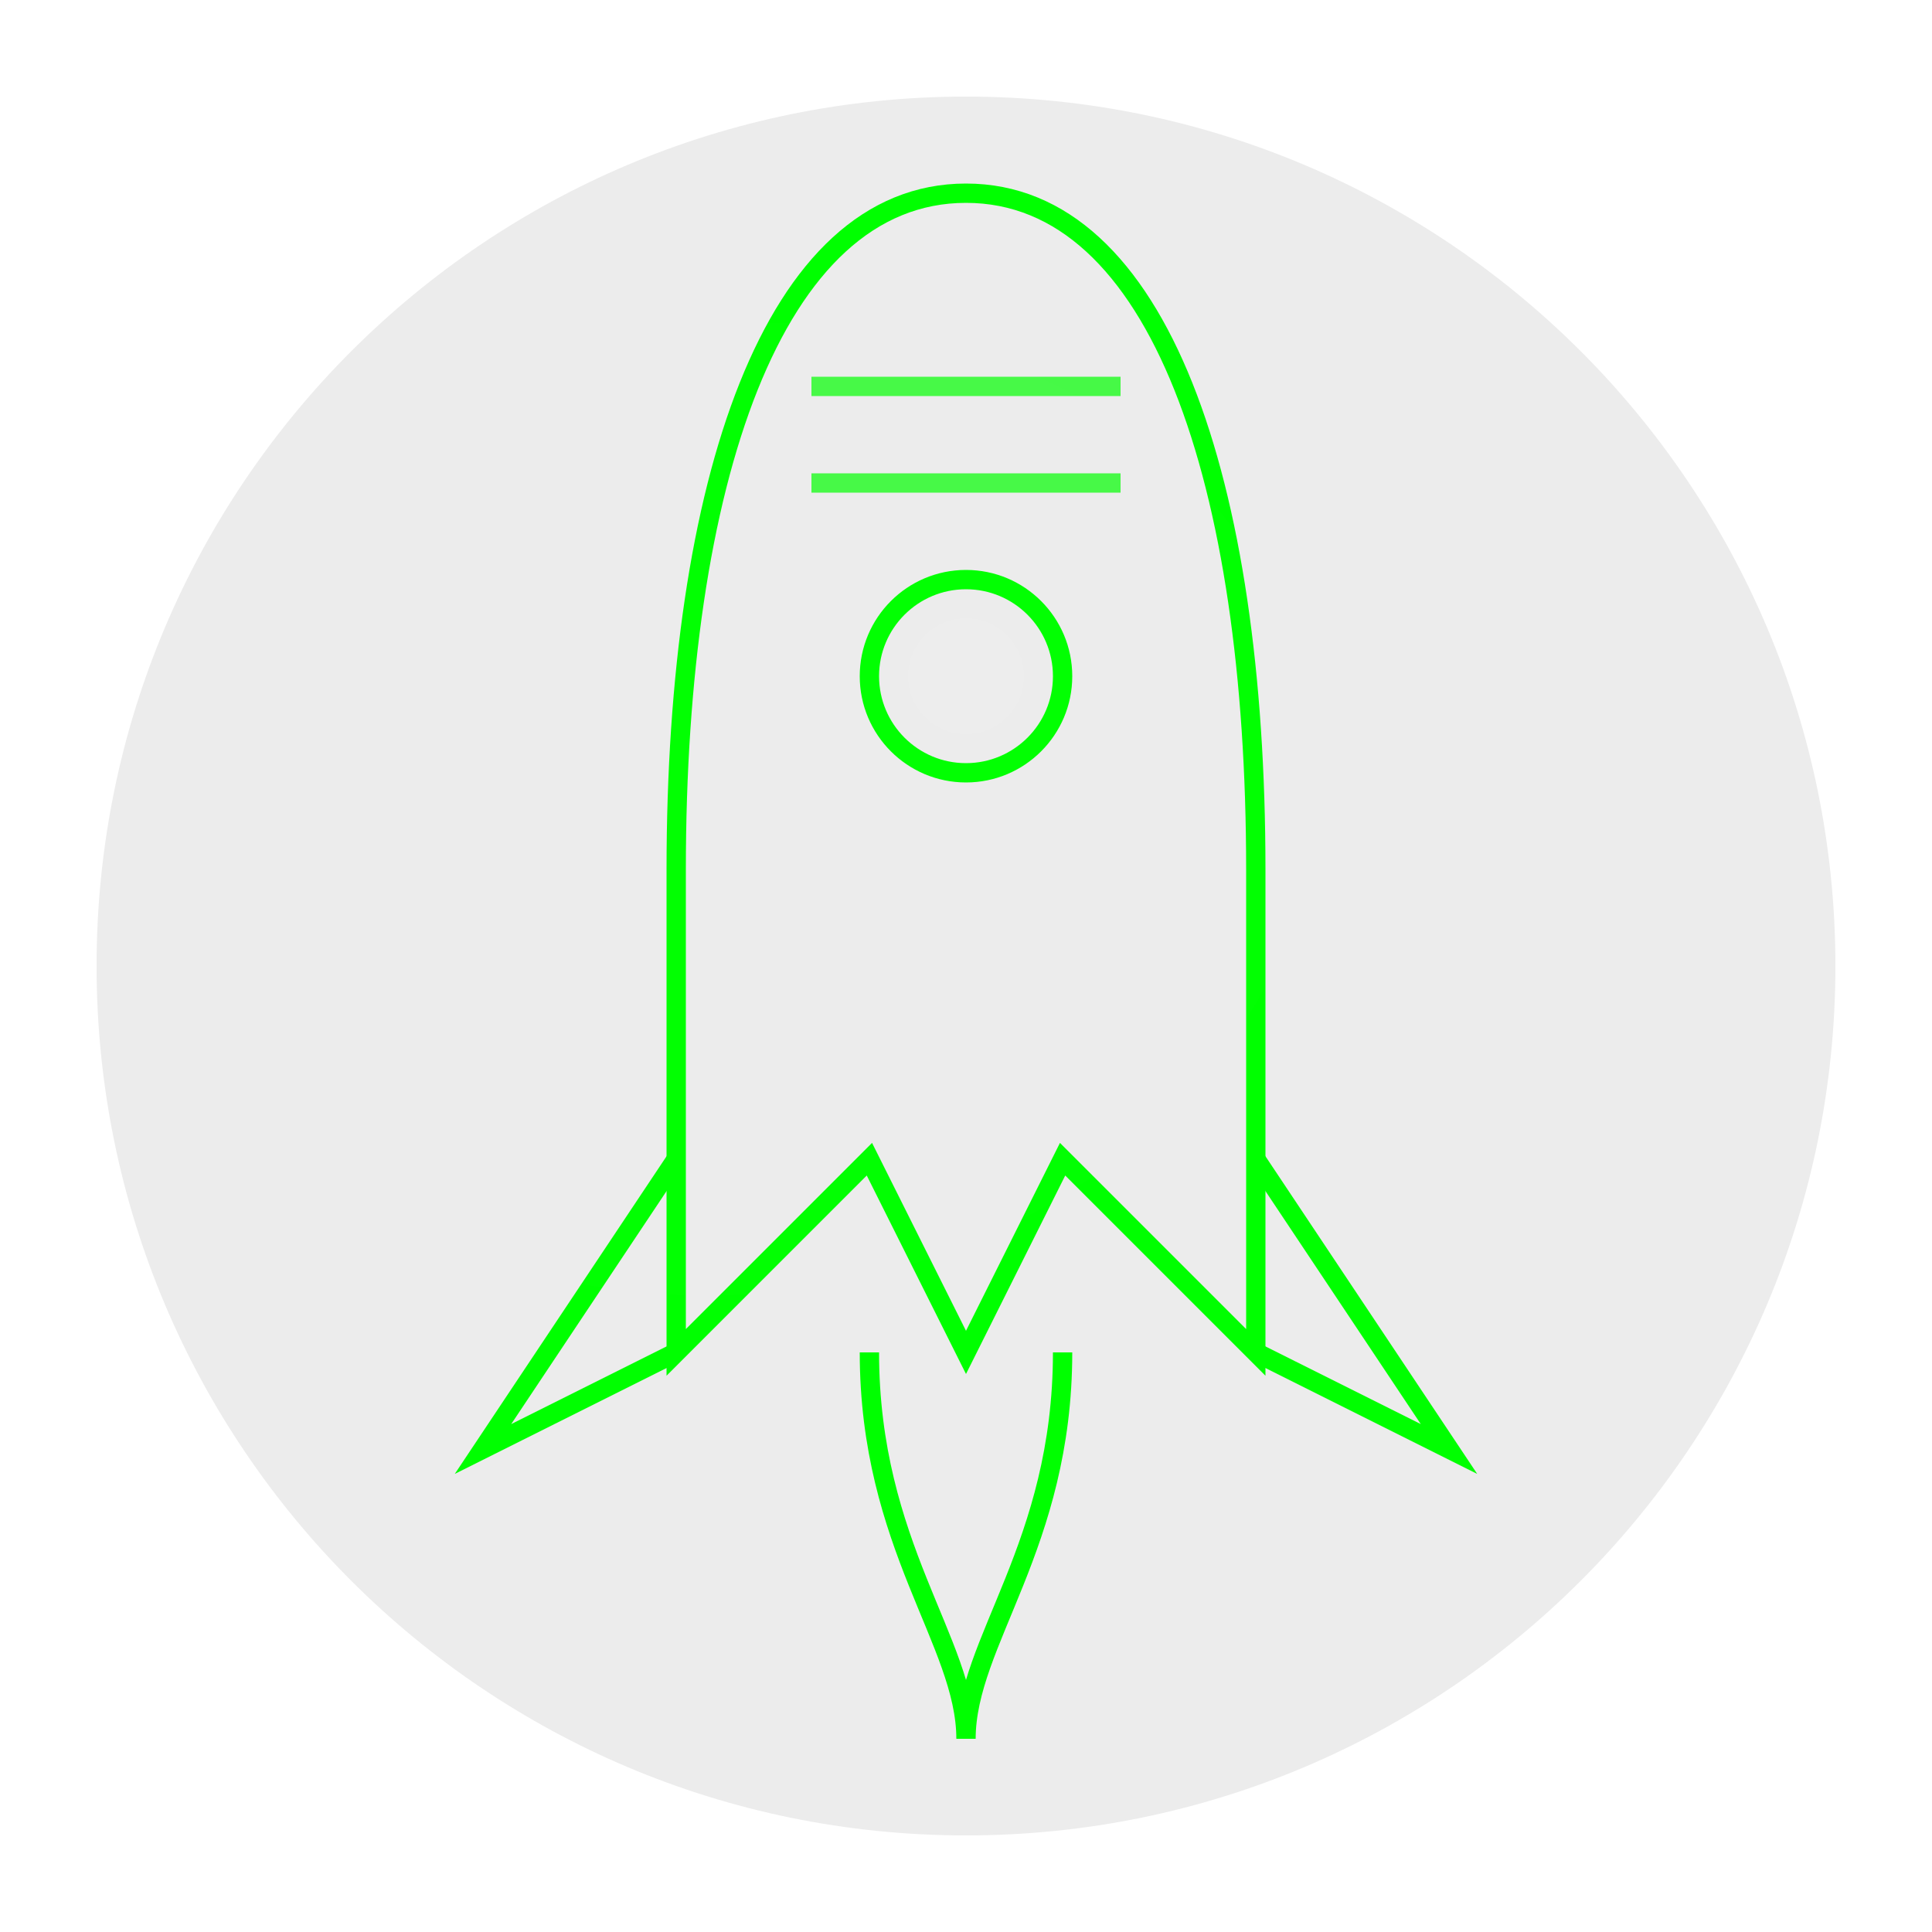
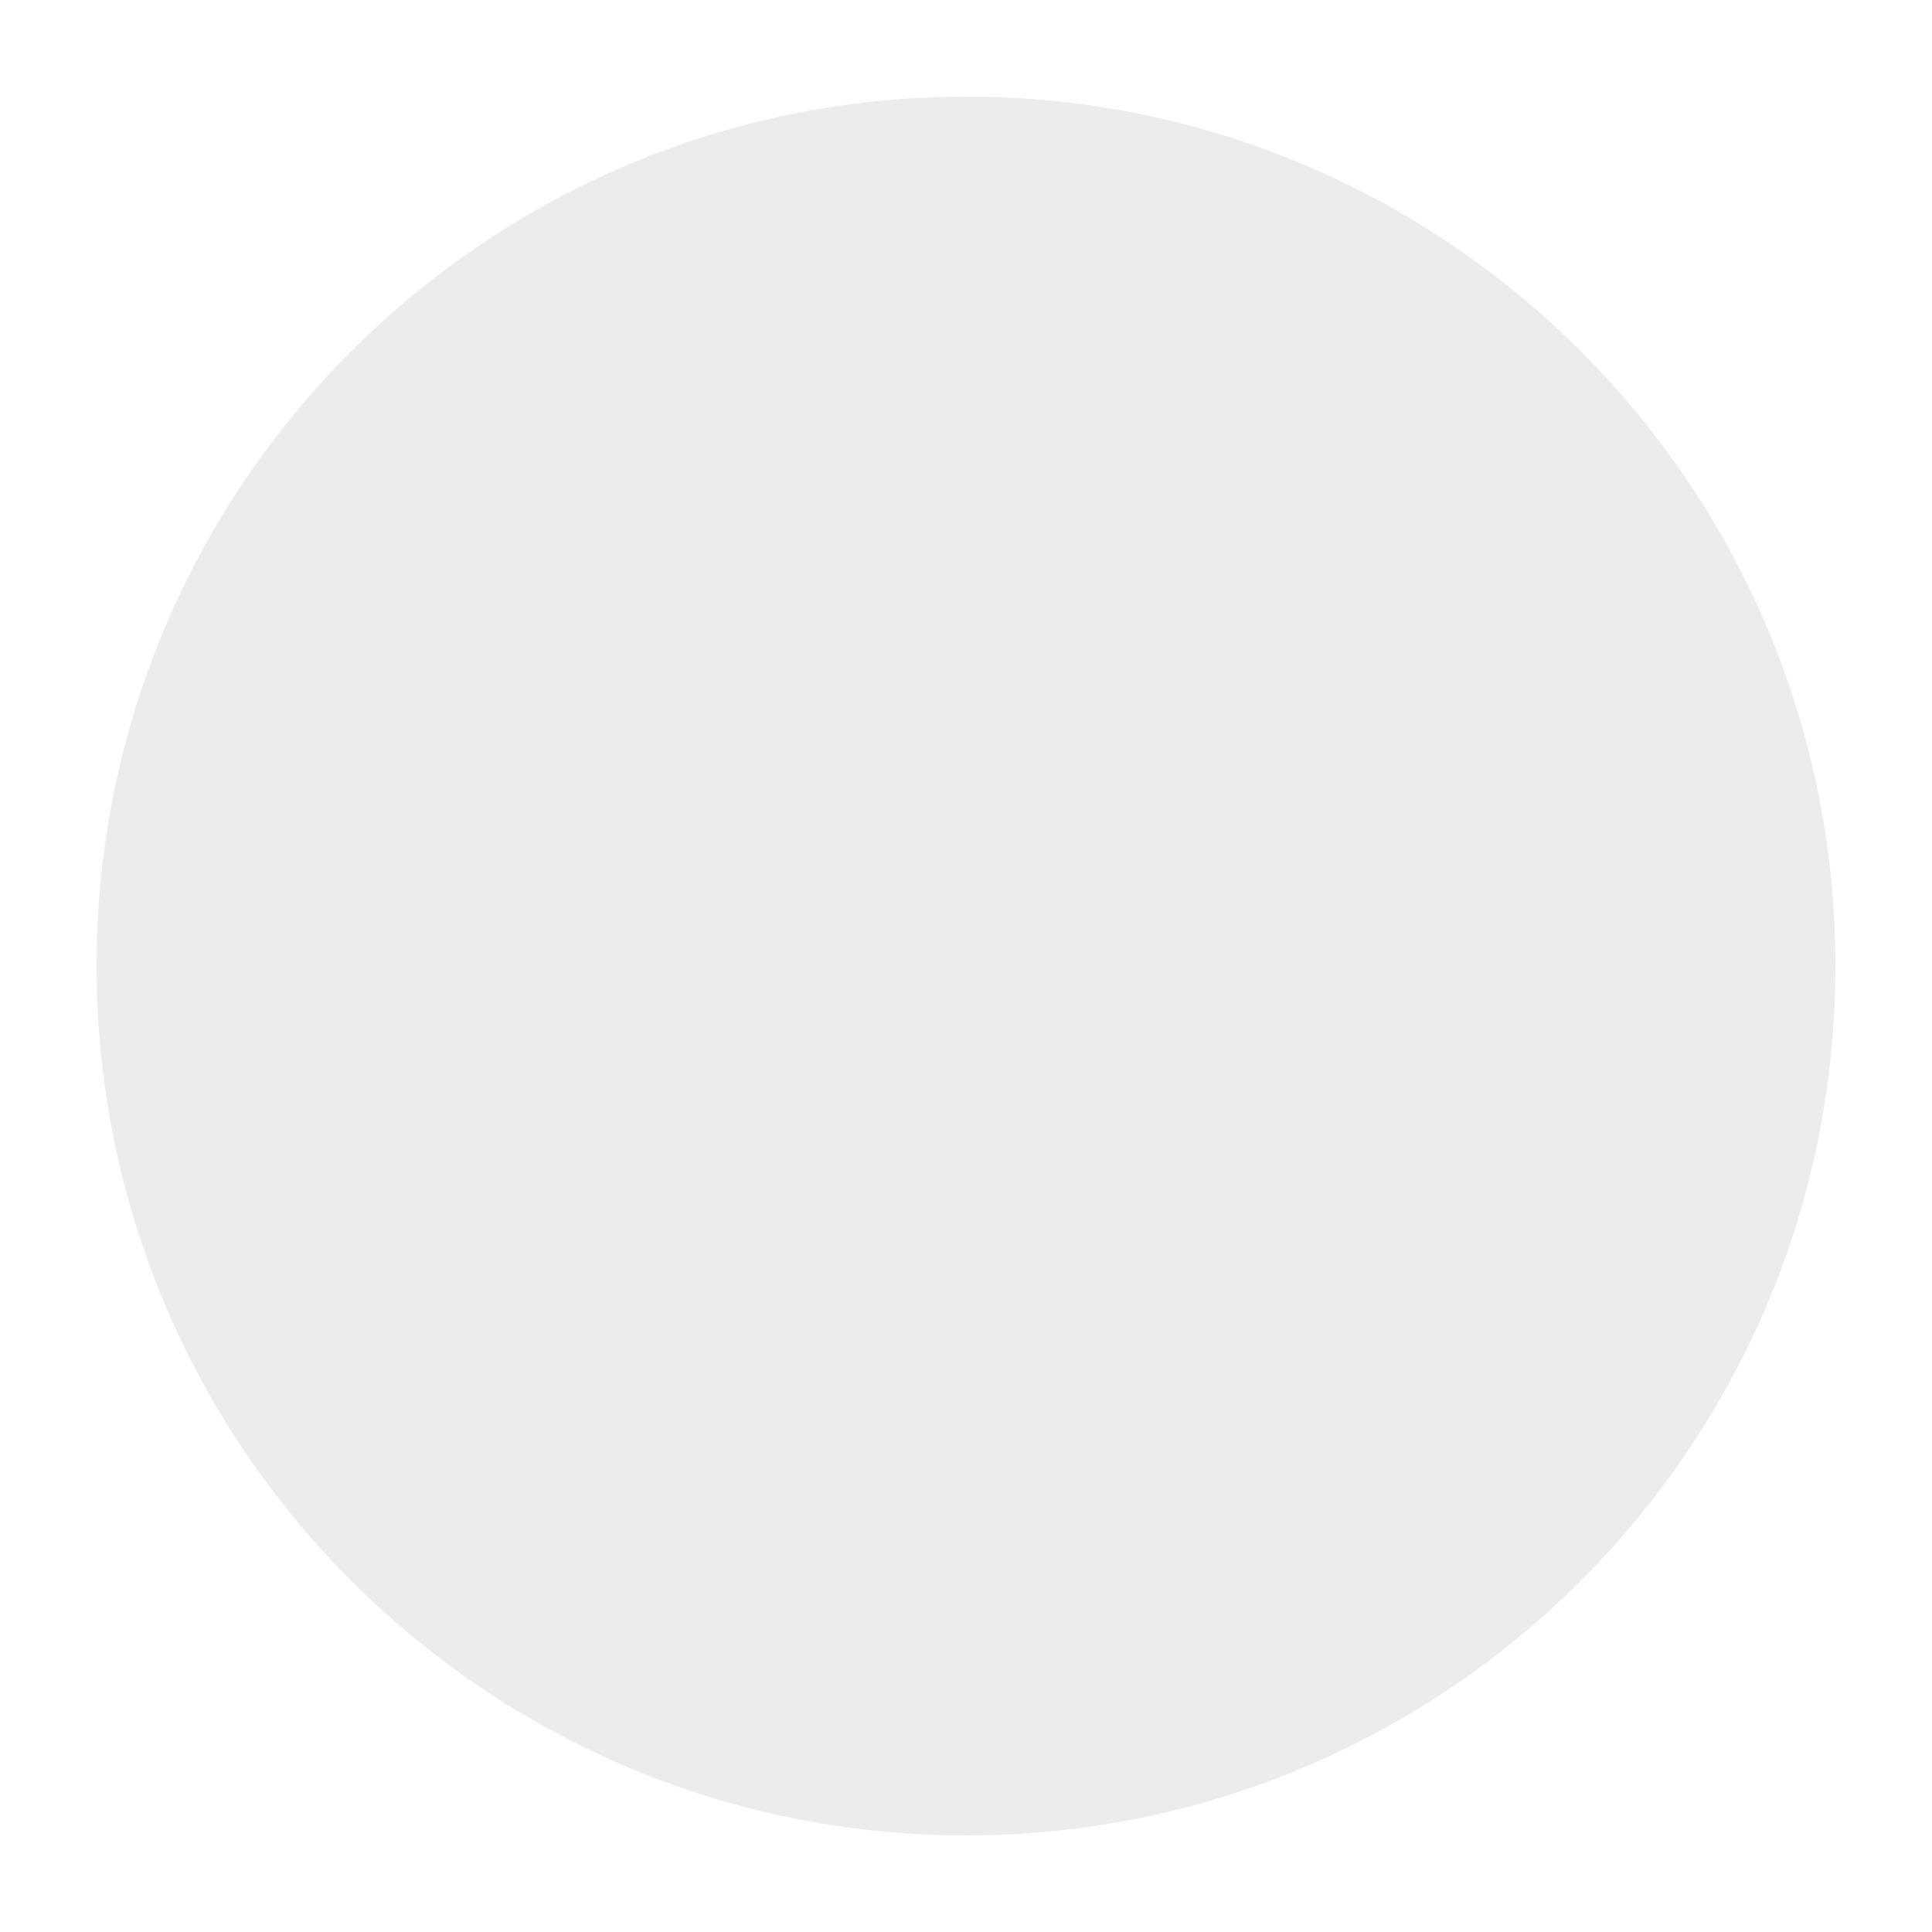
<svg xmlns="http://www.w3.org/2000/svg" viewBox="0 0 100 100">
-   <circle cx="50" cy="50" r="45" fill="rgba(0, 0, 0, 0.15)" opacity="0.5" />
-   <path d="M50,10 C40,10 35,25 35,45 L35,70 L45,60 L50,70 L55,60 L65,70 L65,45 C65,25 60,10 50,10 Z" fill="none" stroke="lime" stroke-width="1" />
-   <circle cx="50" cy="35" r="5" fill="none" stroke="lime" stroke-width="1" />
-   <path d="M35,60 L25,75 L35,70" fill="none" stroke="lime" stroke-width="1" />
-   <path d="M65,60 L75,75 L65,70" fill="none" stroke="lime" stroke-width="1" />
-   <path d="M45,70 C45,80 50,85 50,90 C50,85 55,80 55,70" fill="none" stroke="lime" stroke-width="1" />
-   <line x1="42" y1="20" x2="58" y2="20" stroke="lime" stroke-width="1" opacity="0.7" />
-   <line x1="42" y1="25" x2="58" y2="25" stroke="lime" stroke-width="1" opacity="0.7" />
-   <circle cx="50" cy="35" r="3" fill="rgba(255, 255, 255, 0.05)" />
-   <ellipse cx="40" cy="40" rx="30" ry="25" fill="rgba(255, 255, 255, 0.05)" opacity="0.2" transform="rotate(-10 50 50)" />
+   <style>
+     .draw-animation {
+       stroke-dasharray: 300;
+       stroke-dashoffset: 300;
+       animation: draw 2s ease-in-out forwards;
+     }
+     
+     .draw-delay-1 {
+       animation-delay: 0.3s;
+     }
+     
+     .draw-delay-2 {
+       animation-delay: 0.6s;
+     }
+     
+     .draw-delay-3 {
+       animation-delay: 0.9s;
+     }
+     
+     .draw-delay-4 {
+       animation-delay: 1.2s;
+     }
+     
+     .draw-delay-5 {
+       animation-delay: 1.5s;
+     }
+     
+     .draw-delay-6 {
+       animation-delay: 1.8s;
+     }
+     
+     .fade-in {
+       opacity: 0;
+       animation: fadeIn 0.8s ease-in forwards;
+     }
+     
+     .fade-delay-1 {
+       animation-delay: 2.1s;
+     }
+     
+     .fade-delay-2 {
+       animation-delay: 2.4s;
+     }
+     
+     .flame-flicker {
+       animation: flicker 0.4s infinite alternate;
+       animation-delay: 2.7s;
+       transform-origin: 50px 70px;
+     }
+     
+     .rocket-hover {
+       animation: hover 3s ease-in-out infinite;
+       animation-delay: 3s;
+       transform-origin: 50px 50px;
+     }
+     
+     @keyframes draw {
+       to {
+         stroke-dashoffset: 0;
+       }
+     }
+     
+     @keyframes fadeIn {
+       to {
+         opacity: 1;
+       }
+     }
+     
+     @keyframes flicker {
+       0% { 
+         opacity: 0.6; 
+         transform: scale(0.9) translateY(2px);
+       }
+       100% { 
+         opacity: 1; 
+         transform: scale(1.1) translateY(-1px);
+       }
+     }
+     
+     @keyframes hover {
+       0%, 100% { 
+         transform: translateY(0px) rotate(0deg);
+       }
+       33% { 
+         transform: translateY(-3px) rotate(1deg);
+       }
+       66% { 
+         transform: translateY(2px) rotate(-0.5deg);
+       }
+     }
+   </style>
+   <circle cx="50" cy="50" r="45" fill="rgba(0, 0, 0, 0.15)" opacity="0.5" class="draw-animation" stroke="rgba(0, 0, 0, 0.3)" stroke-width="0.5" />
+   <g class="rocket-hover">
+     <path d="M50,10 C40,10 35,25 35,45 L35,70 L45,60 L50,70 L55,60 L65,70 L65,45 C65,25 60,10 50,10 Z" fill="none" stroke="lime" stroke-width="2" class="draw-animation draw-delay-1" />
+     <circle cx="50" cy="35" r="5" fill="none" stroke="lime" stroke-width="1.5" class="draw-animation draw-delay-2" />
+     <line x1="42" y1="20" x2="58" y2="20" stroke="lime" stroke-width="1" opacity="0.7" class="draw-animation draw-delay-5" />
+     <line x1="42" y1="25" x2="58" y2="25" stroke="lime" stroke-width="1" opacity="0.7" class="draw-animation draw-delay-6" />
+   </g>
+   <path d="M35,60 L25,75 L35,70" fill="none" stroke="lime" stroke-width="1.5" class="draw-animation draw-delay-3" />
+   <path d="M65,60 L75,75 L65,70" fill="none" stroke="lime" stroke-width="1.5" class="draw-animation draw-delay-3" />
+   <path d="M45,70 C45,80 50,85 50,90 C50,85 55,80 55,70" fill="none" stroke="lime" stroke-width="2" class="draw-animation draw-delay-4 flame-flicker" />
+   <circle cx="50" cy="35" r="3" fill="rgba(255, 255, 255, 0.1)" class="fade-in fade-delay-1" />
+   <ellipse cx="45" cy="40" rx="25" ry="20" fill="rgba(255, 255, 255, 0.05)" opacity="0.3" transform="rotate(-10 50 50)" class="fade-in fade-delay-2" />
</svg>
